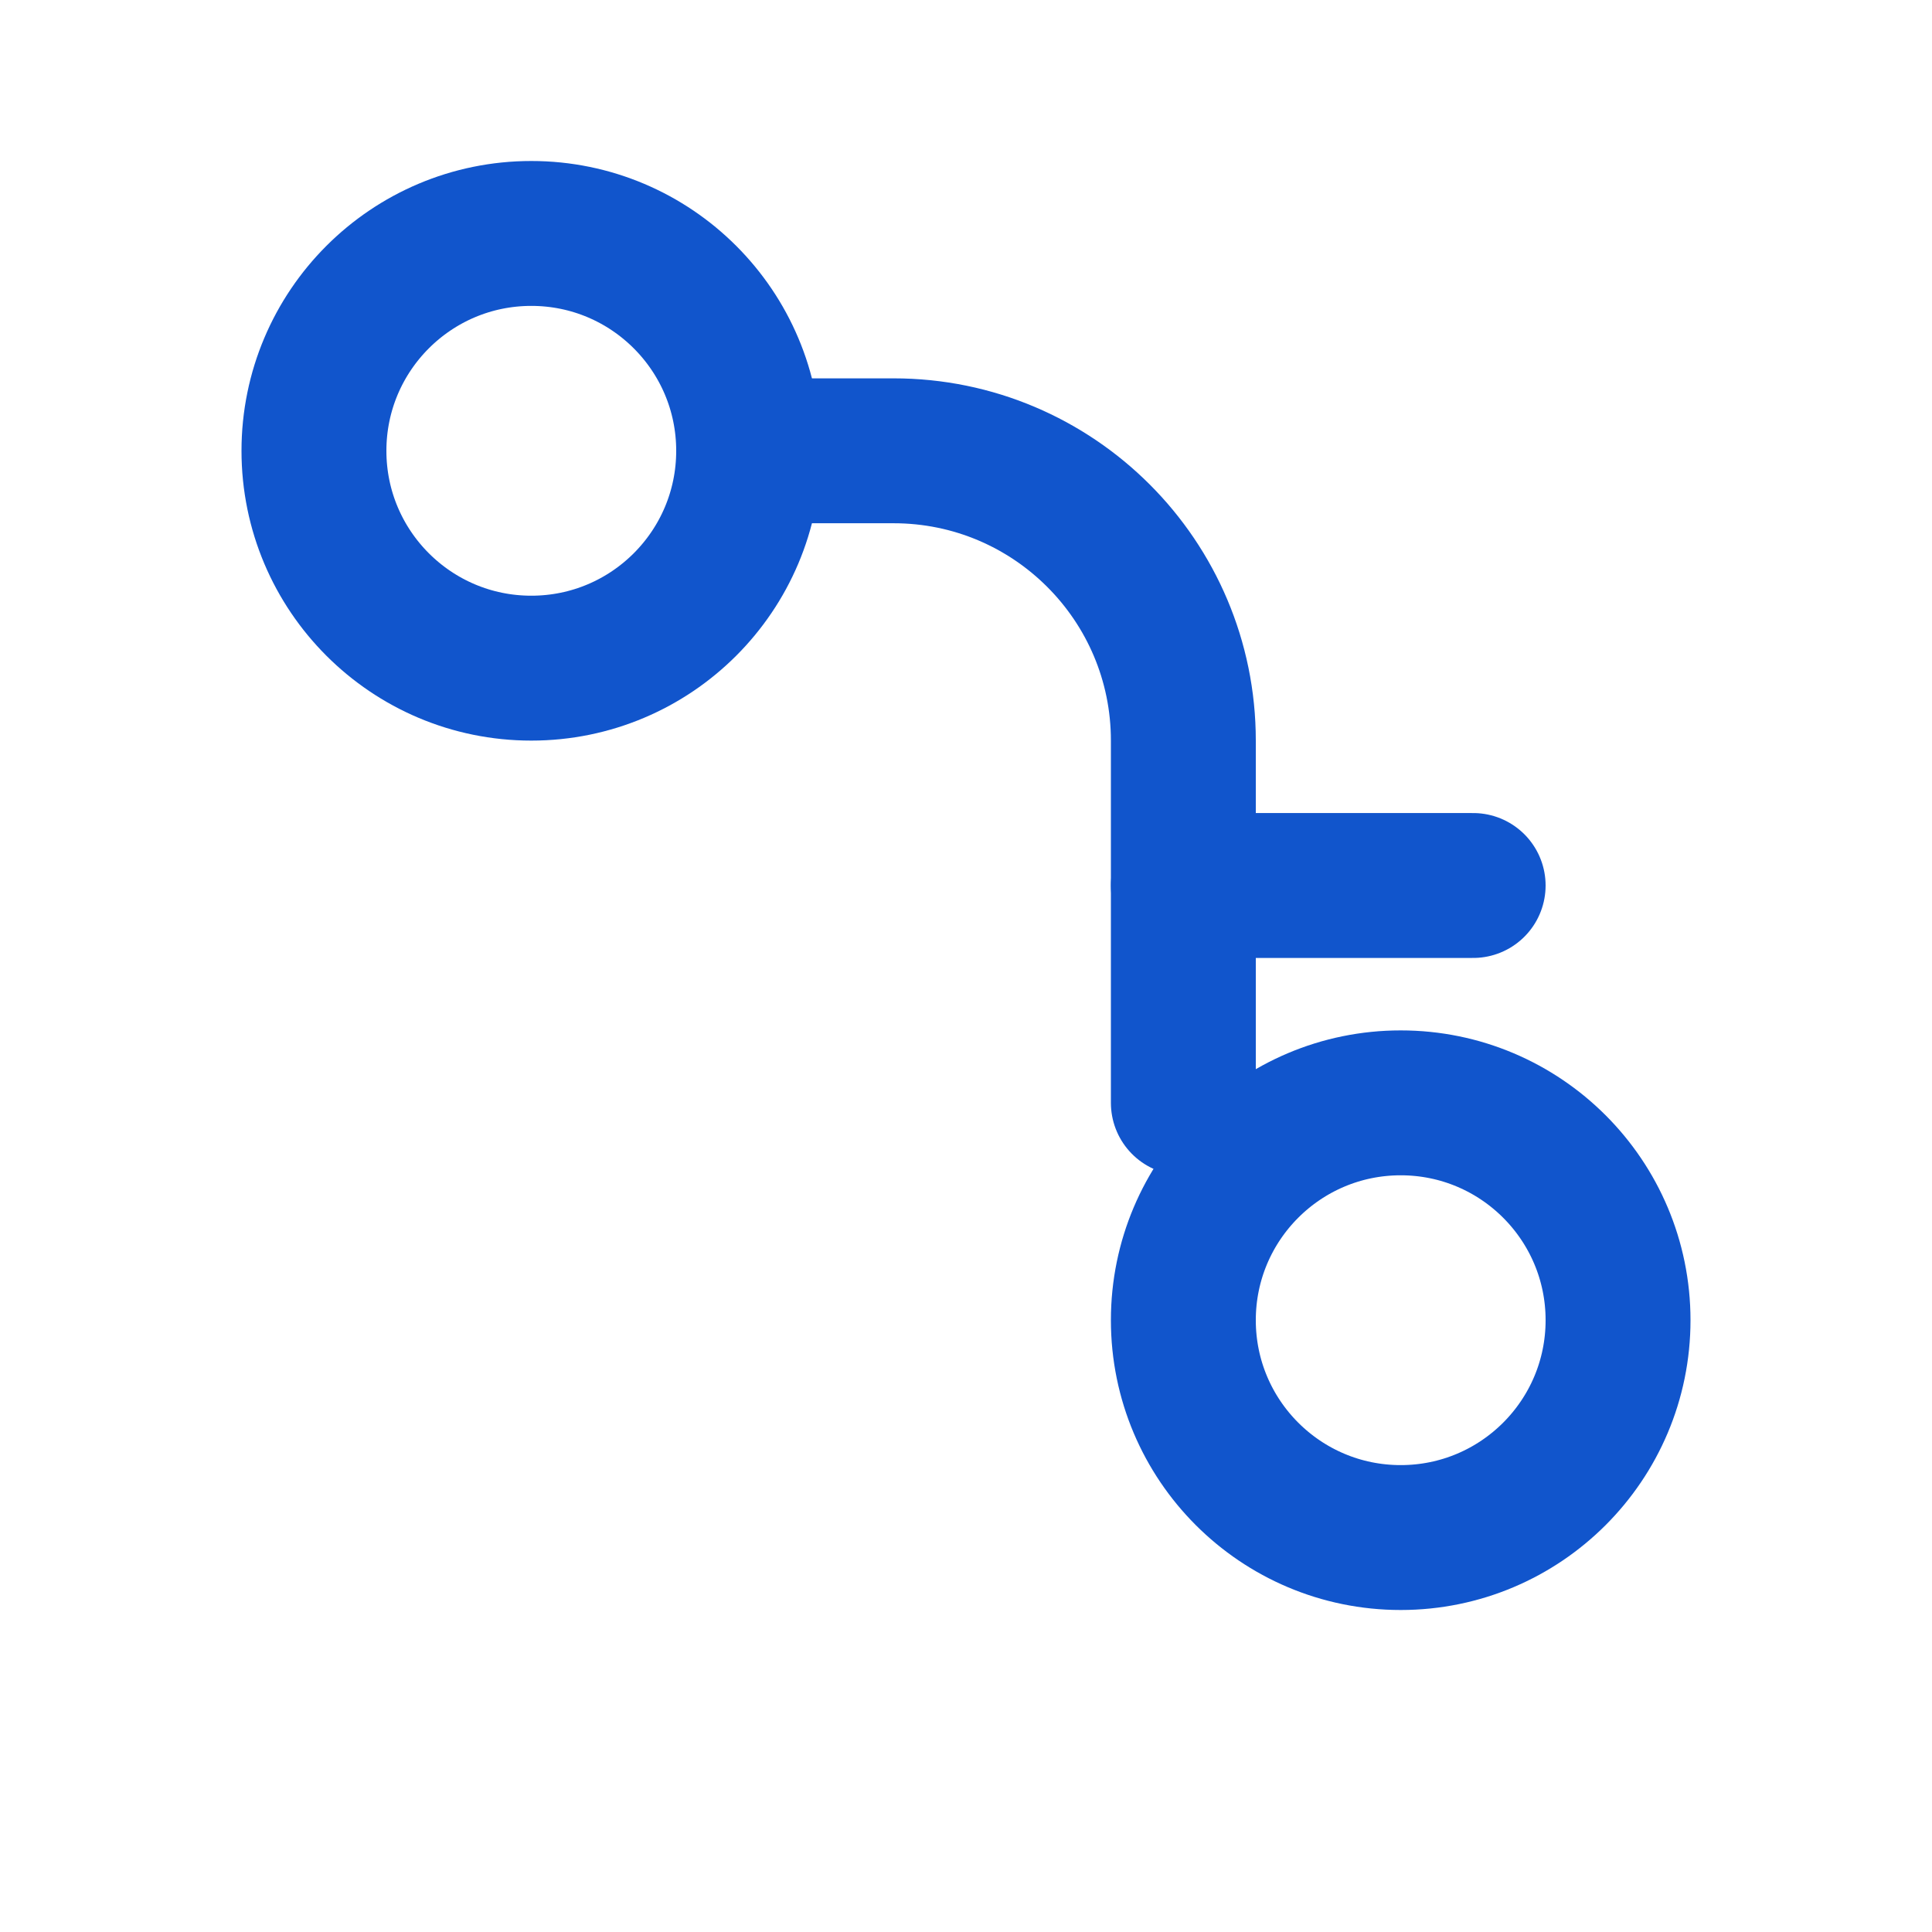
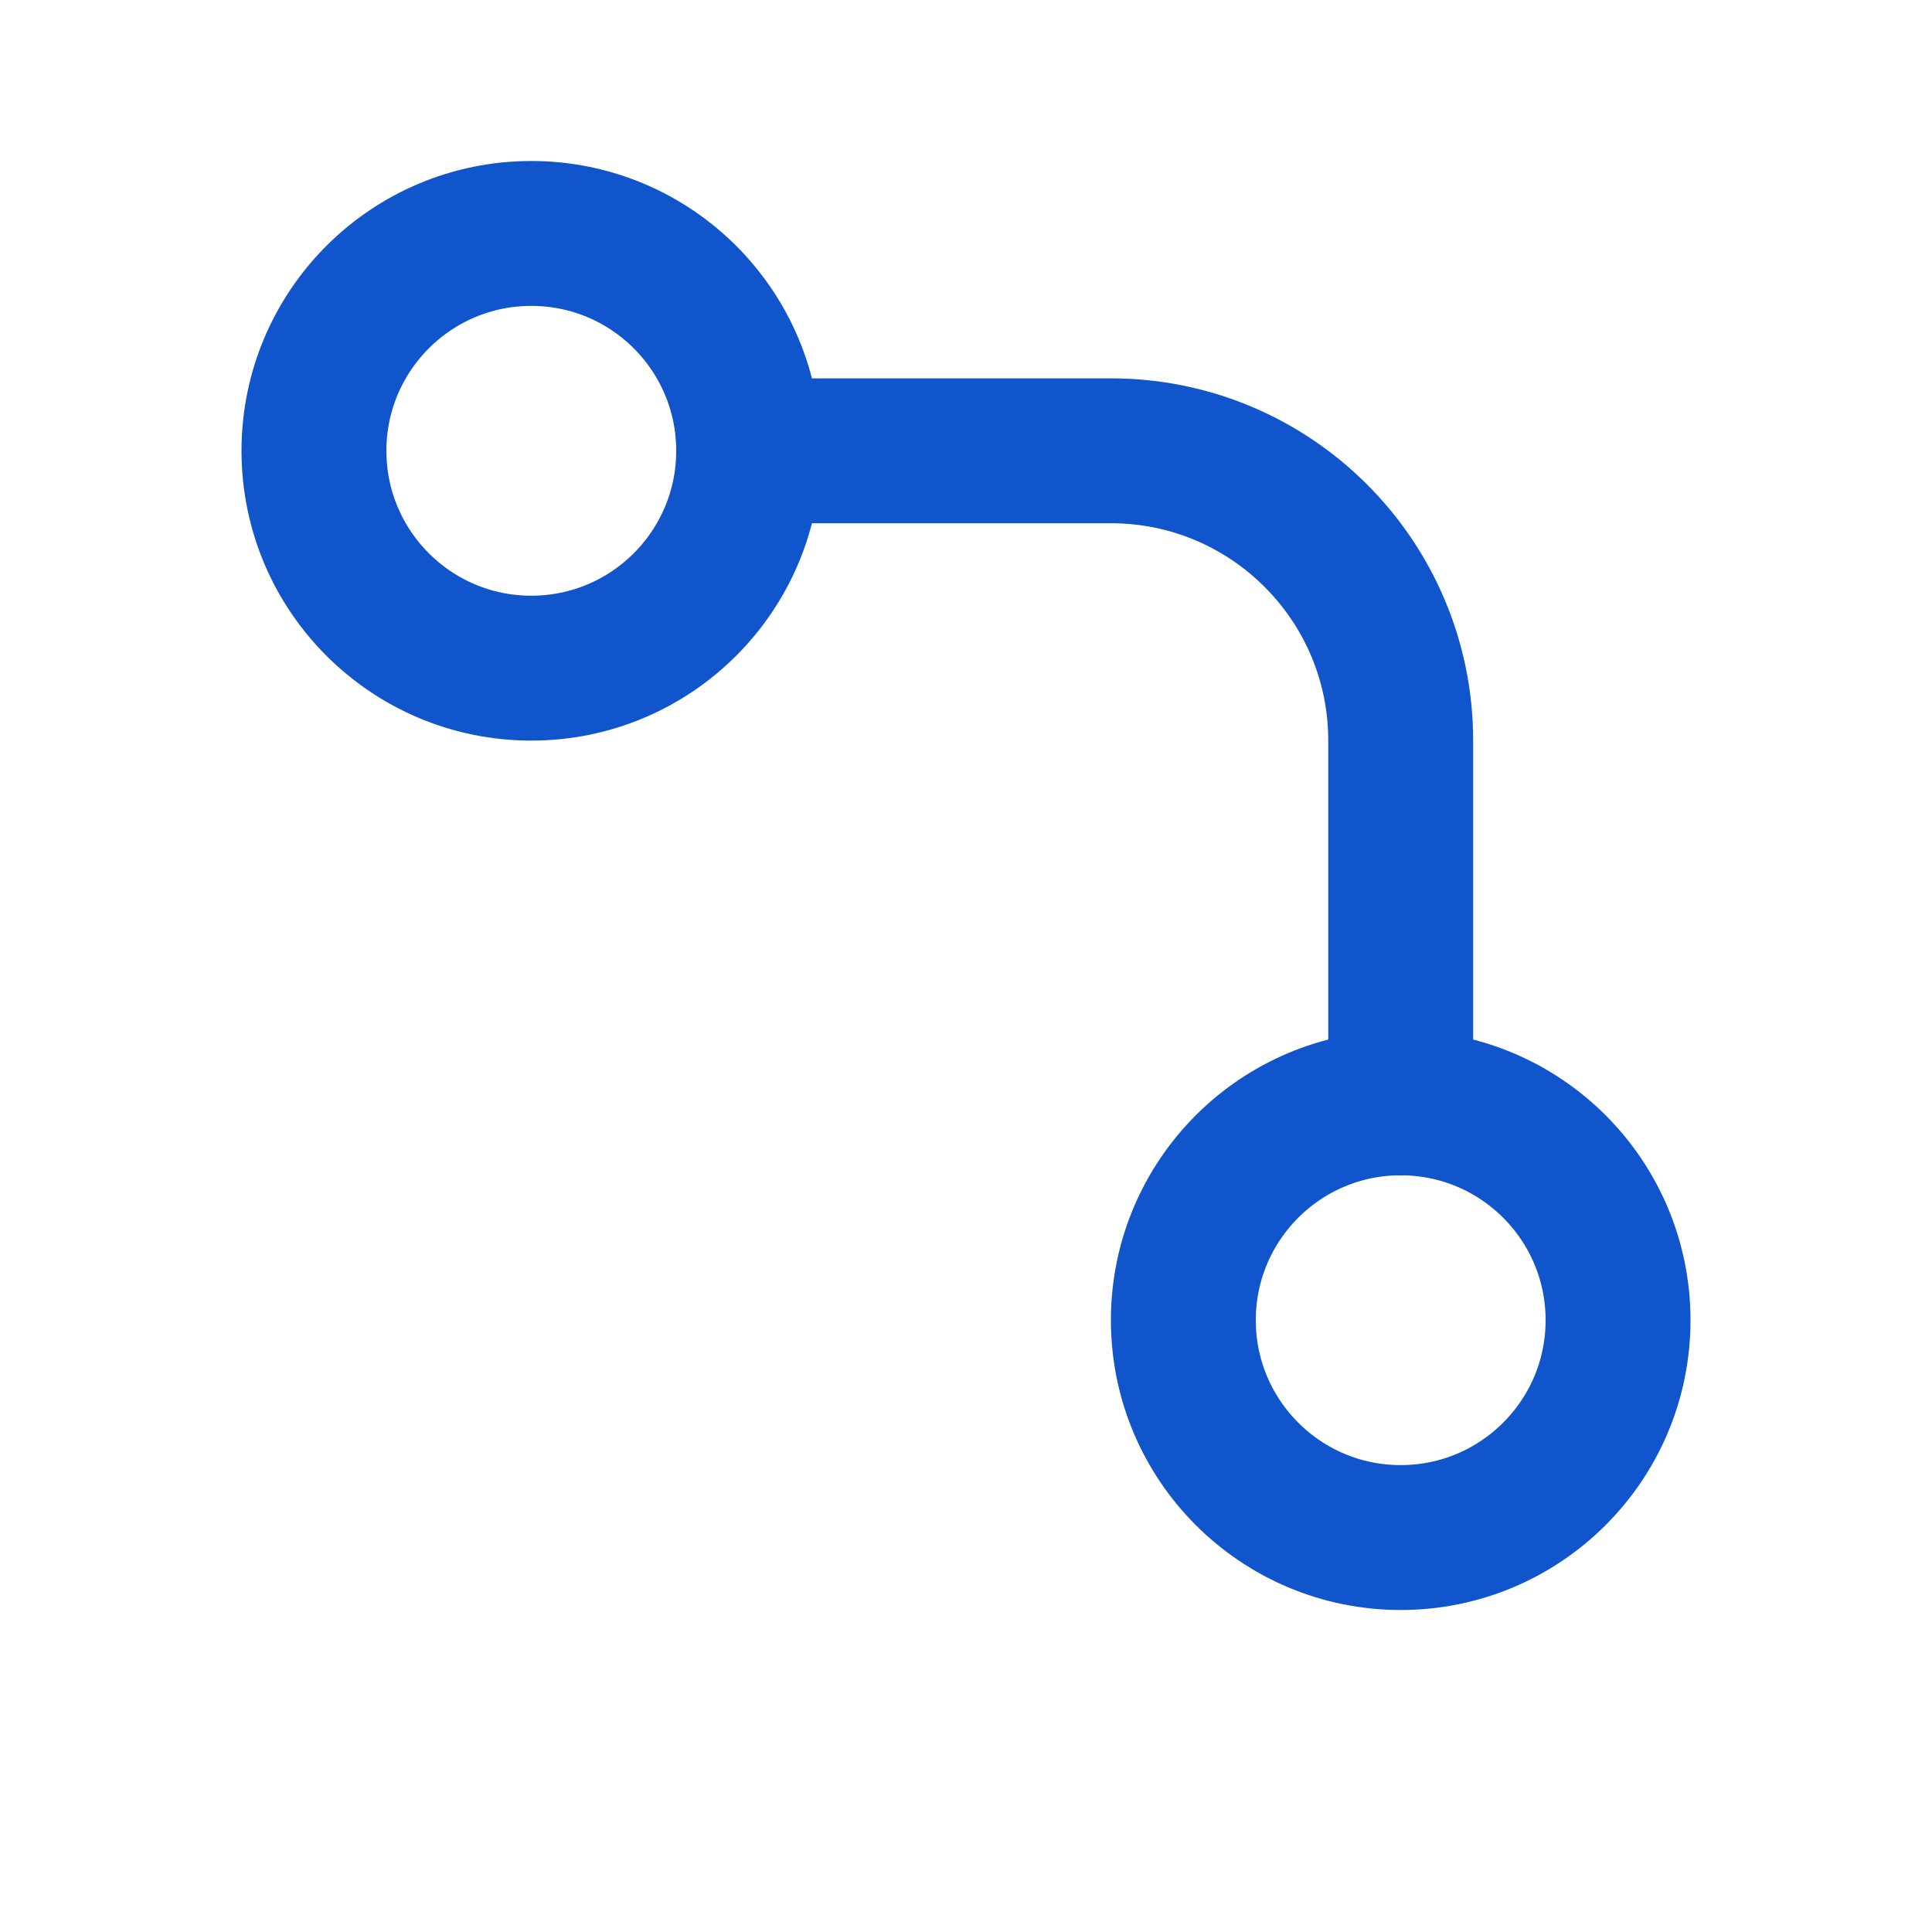
<svg xmlns="http://www.w3.org/2000/svg" width="24" height="24" viewBox="0 0 24 24" fill="none" stroke="#1155cc" stroke-width="2" stroke-linecap="round" stroke-linejoin="round" role="img" aria-label="Contributing">
  <g transform="translate(1.2 0.2) scale(0.9)">
    <circle cx="6" cy="6" r="3" />
    <circle cx="18" cy="18" r="3" />
-     <path d="M9 6h2a4 4 0 0 1 4 4v5" />
-     <path d="M15 12h4" />
+     <path d="M9 6h5a4 4 0 0 1 4 4v5" />
  </g>
</svg>
